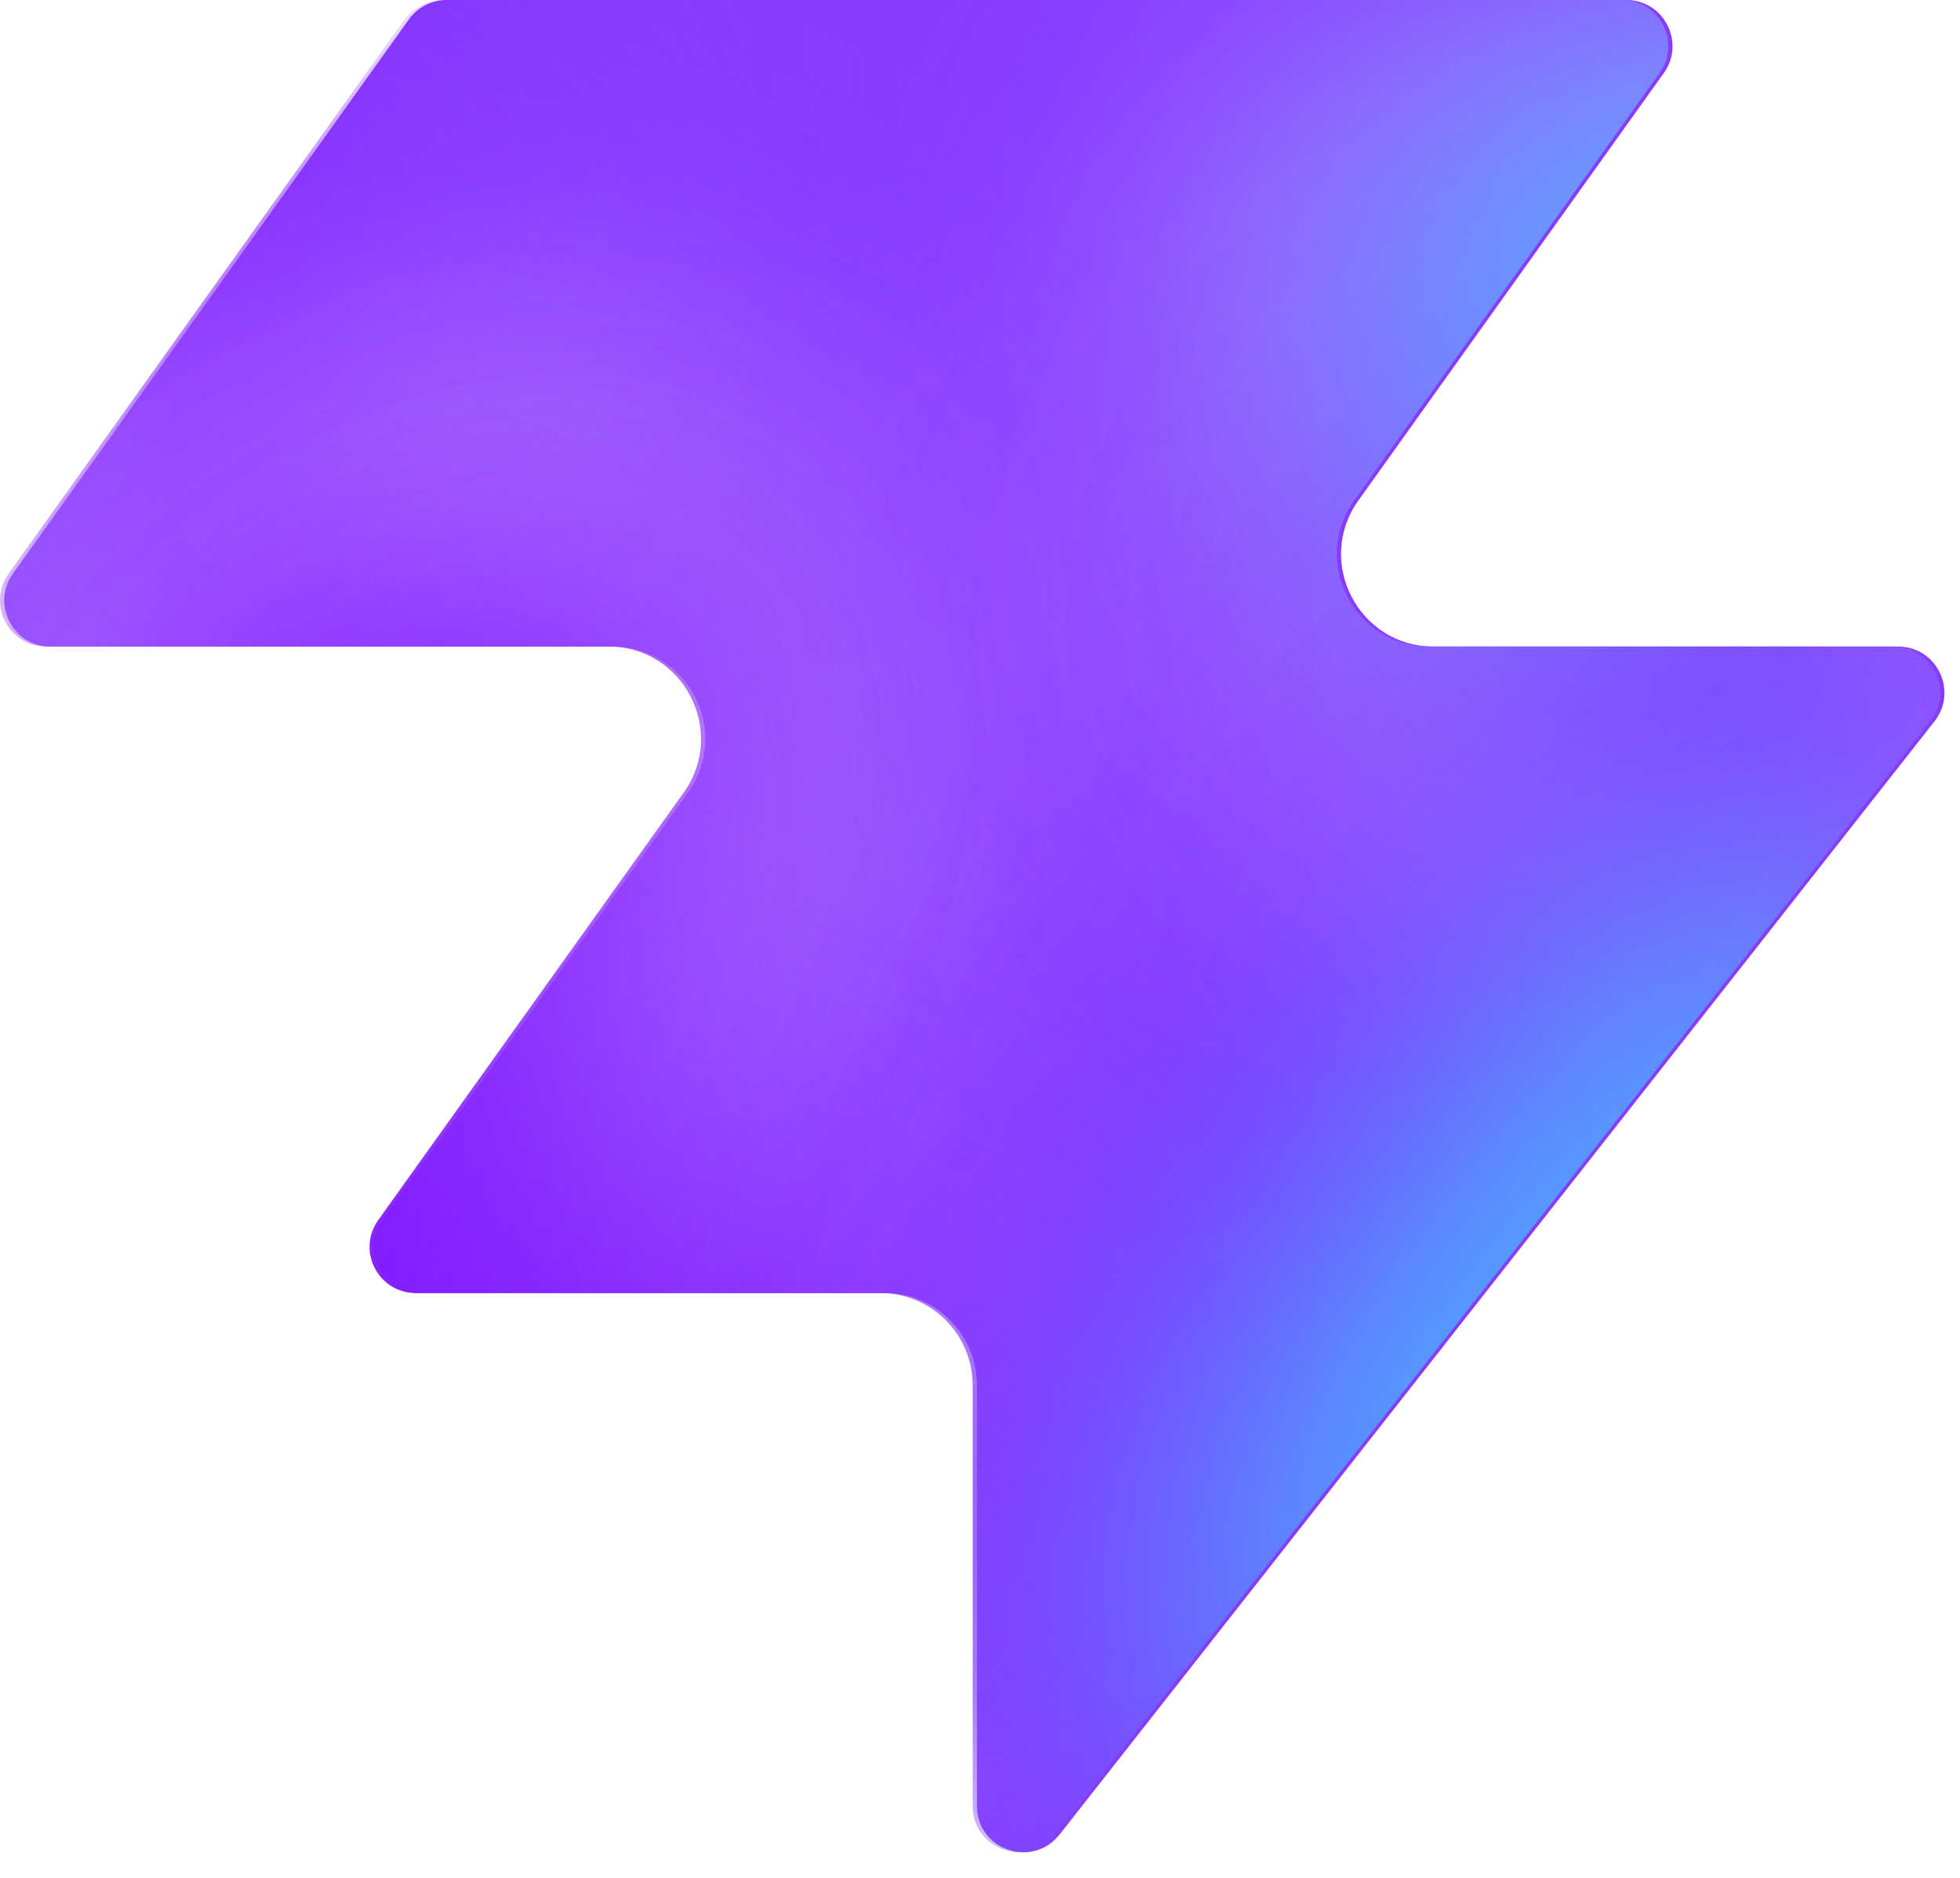
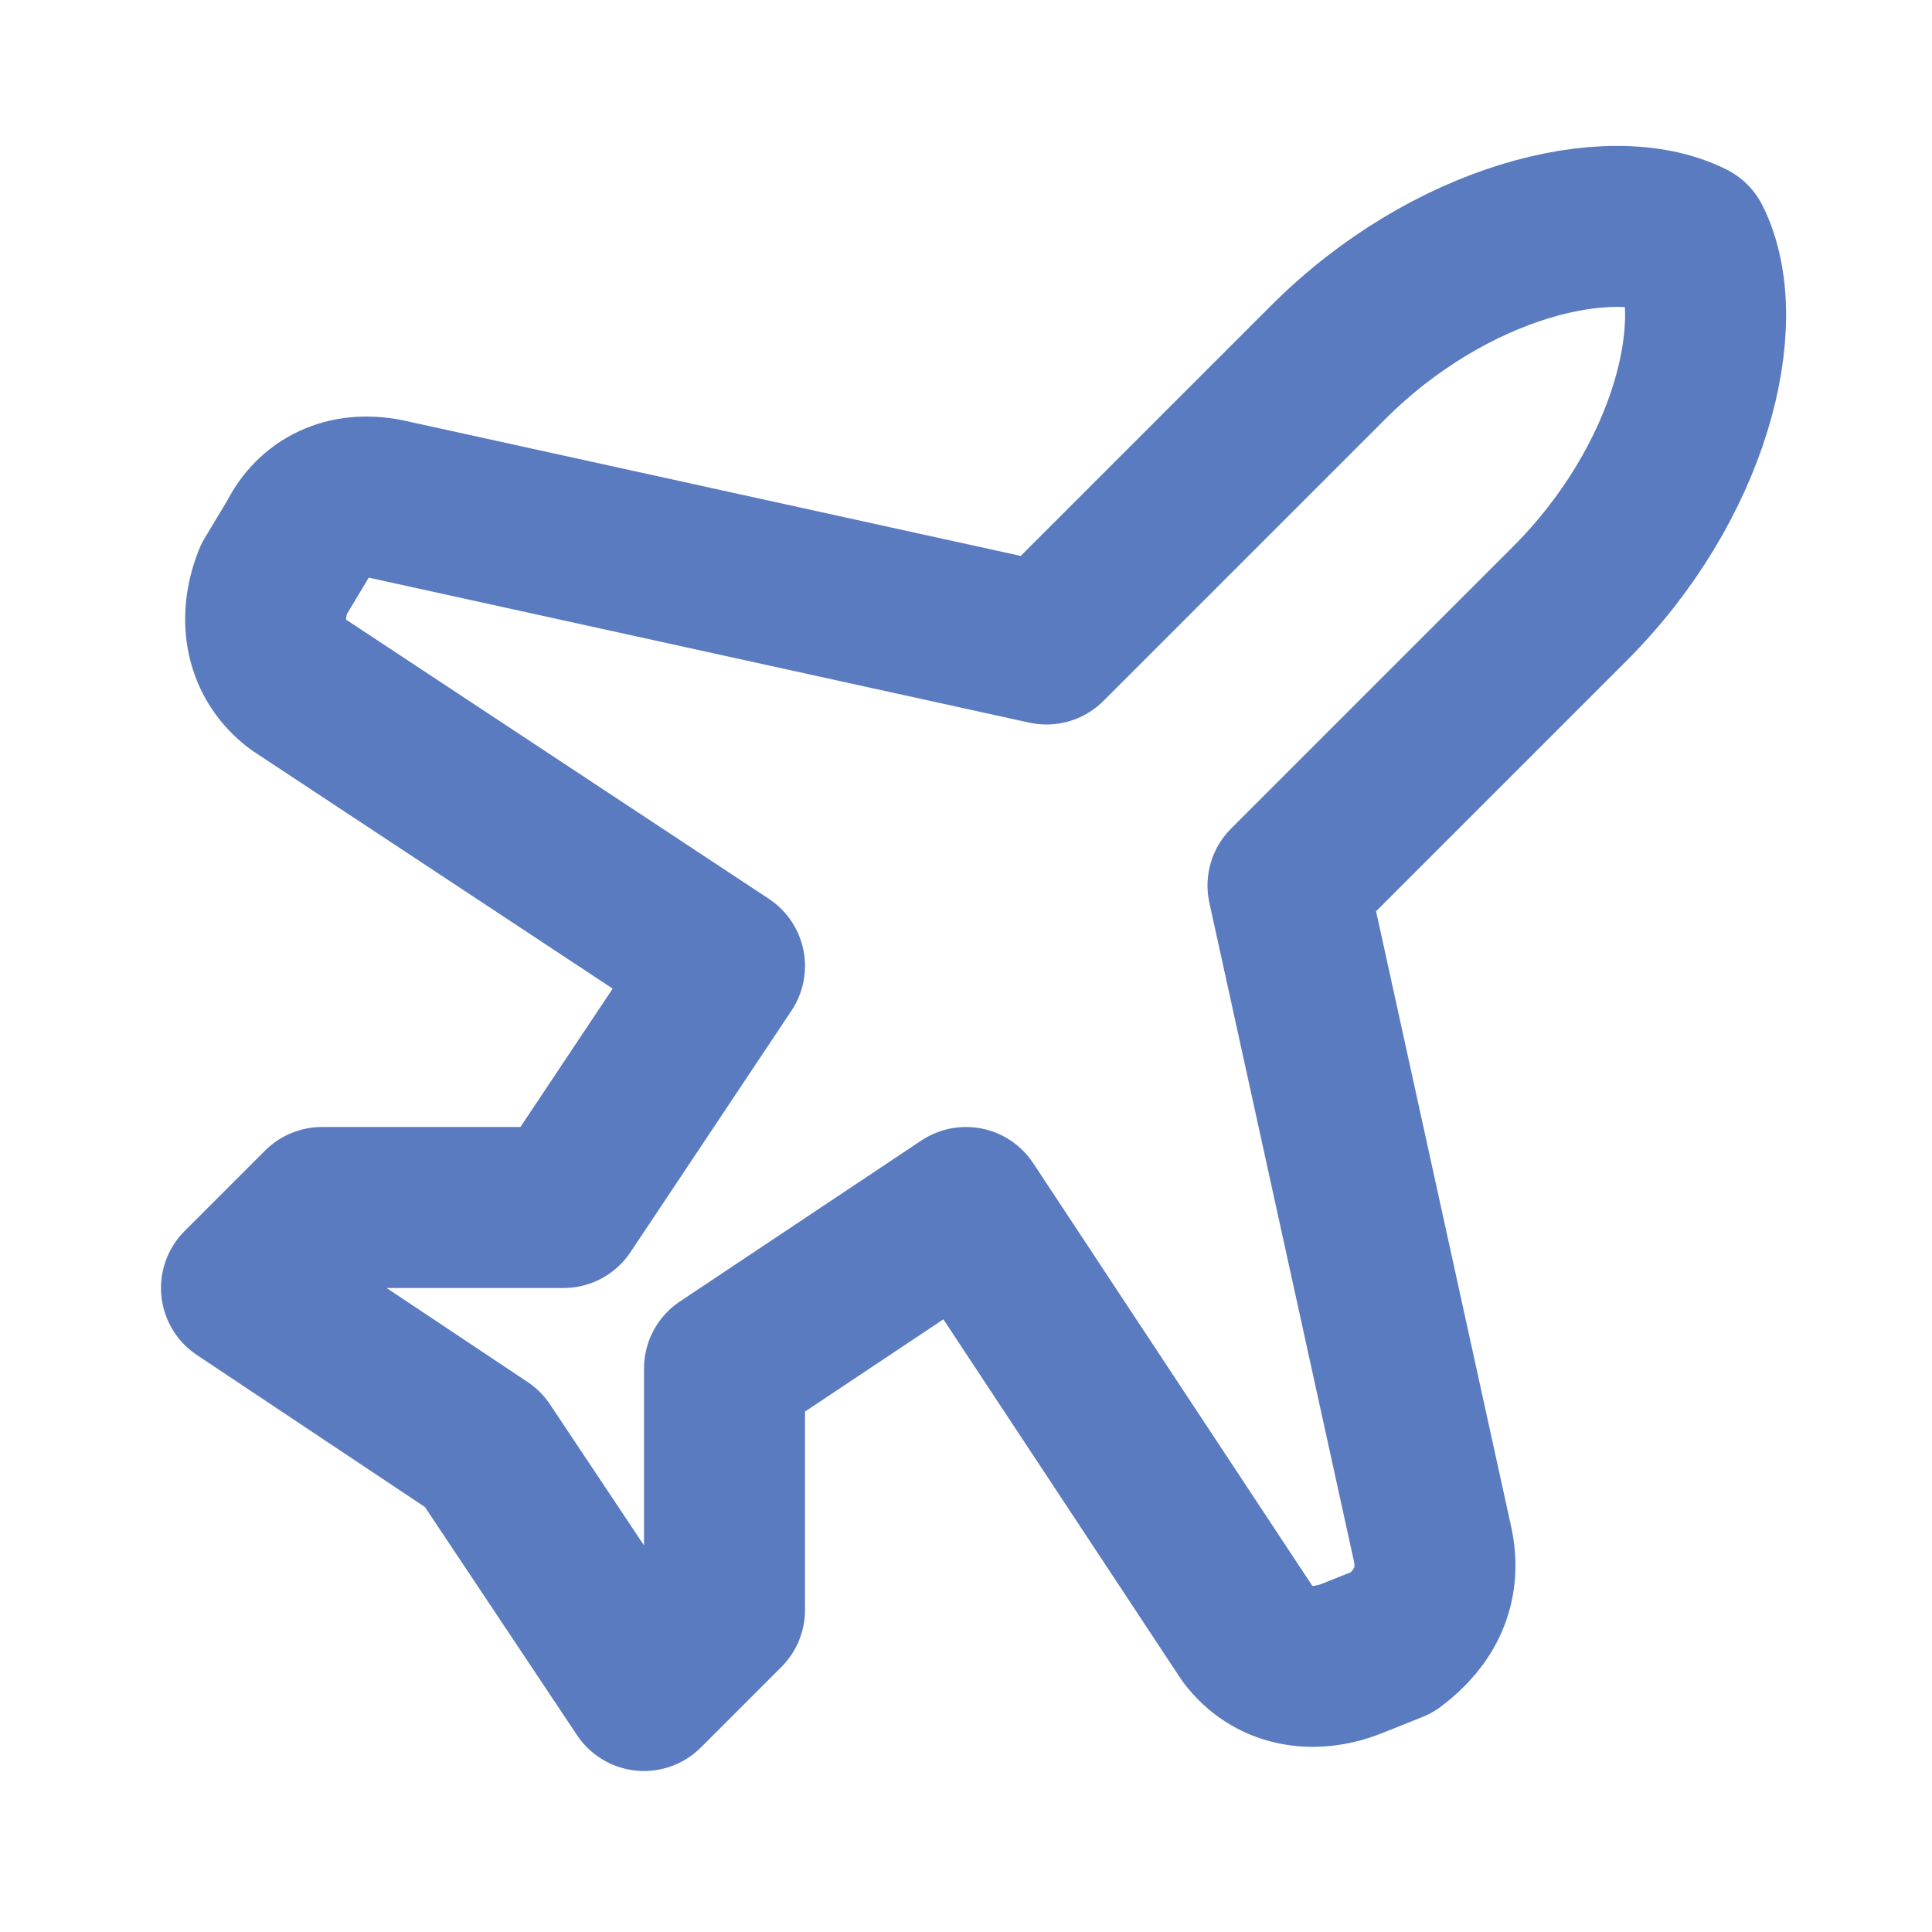
- <svg xmlns="http://www.w3.org/2000/svg" width="48" height="46" fill="none" viewBox="0 0 48 46">
-   <path fill="#863bff" d="M25.946 44.938c-.664.845-2.021.375-2.021-.698V33.937a2.26 2.26 0 0 0-2.262-2.262H10.287c-.92 0-1.456-1.04-.92-1.788l7.48-10.471c1.07-1.497 0-3.578-1.842-3.578H1.237c-.92 0-1.456-1.04-.92-1.788L10.013.474c.214-.297.556-.474.92-.474h28.894c.92 0 1.456 1.04.92 1.788l-7.48 10.471c-1.07 1.498 0 3.579 1.842 3.579h11.377c.943 0 1.473 1.088.89 1.83L25.947 44.94z" style="fill:#863bff;fill:color(display-p3 .525 .23 1);fill-opacity:1" />
-   <mask id="a" width="48" height="46" x="0" y="0" maskUnits="userSpaceOnUse" style="mask-type:alpha">
-     <path fill="#000" d="M25.842 44.938c-.664.844-2.021.375-2.021-.698V33.937a2.26 2.26 0 0 0-2.262-2.262H10.183c-.92 0-1.456-1.04-.92-1.788l7.48-10.471c1.07-1.498 0-3.579-1.842-3.579H1.133c-.92 0-1.456-1.04-.92-1.787L9.91.473c.214-.297.556-.474.92-.474h28.894c.92 0 1.456 1.04.92 1.788l-7.48 10.471c-1.07 1.498 0 3.578 1.842 3.578h11.377c.943 0 1.473 1.088.89 1.832L25.843 44.94z" style="fill:#000;fill-opacity:1" />
-   </mask>
-   <g mask="url(#a)">
-     <g filter="url(#b)">
-       <ellipse cx="5.508" cy="14.704" fill="#ede6ff" rx="5.508" ry="14.704" style="fill:#ede6ff;fill:color(display-p3 .927 .903 1);fill-opacity:1" transform="matrix(.00324 1 1 -.00324 -4.47 31.516)" />
-     </g>
-     <g filter="url(#c)">
-       <ellipse cx="10.399" cy="29.851" fill="#ede6ff" rx="10.399" ry="29.851" style="fill:#ede6ff;fill:color(display-p3 .927 .903 1);fill-opacity:1" transform="matrix(.00324 1 1 -.00324 -39.328 7.883)" />
-     </g>
-     <g filter="url(#d)">
-       <ellipse cx="5.508" cy="30.487" fill="#7e14ff" rx="5.508" ry="30.487" style="fill:#7e14ff;fill:color(display-p3 .492 .077 1);fill-opacity:1" transform="rotate(89.814 -25.913 -14.639)scale(1 -1)" />
-     </g>
-     <g filter="url(#e)">
-       <ellipse cx="5.508" cy="30.599" fill="#7e14ff" rx="5.508" ry="30.599" style="fill:#7e14ff;fill:color(display-p3 .492 .077 1);fill-opacity:1" transform="rotate(89.814 -32.644 -3.334)scale(1 -1)" />
-     </g>
-     <g filter="url(#f)">
-       <ellipse cx="5.508" cy="30.599" fill="#7e14ff" rx="5.508" ry="30.599" style="fill:#7e14ff;fill:color(display-p3 .492 .077 1);fill-opacity:1" transform="matrix(.00324 1 1 -.00324 -34.34 30.47)" />
-     </g>
-     <g filter="url(#g)">
-       <ellipse cx="14.072" cy="22.078" fill="#ede6ff" rx="14.072" ry="22.078" style="fill:#ede6ff;fill:color(display-p3 .927 .903 1);fill-opacity:1" transform="rotate(93.35 24.506 48.493)scale(-1 1)" />
-     </g>
-     <g filter="url(#h)">
-       <ellipse cx="3.47" cy="21.501" fill="#7e14ff" rx="3.47" ry="21.501" style="fill:#7e14ff;fill:color(display-p3 .492 .077 1);fill-opacity:1" transform="rotate(89.009 28.708 47.59)scale(-1 1)" />
-     </g>
-     <g filter="url(#i)">
-       <ellipse cx="3.47" cy="21.501" fill="#7e14ff" rx="3.47" ry="21.501" style="fill:#7e14ff;fill:color(display-p3 .492 .077 1);fill-opacity:1" transform="rotate(89.009 28.708 47.59)scale(-1 1)" />
-     </g>
-     <g filter="url(#j)">
-       <ellipse cx=".387" cy="8.972" fill="#7e14ff" rx="4.407" ry="29.108" style="fill:#7e14ff;fill:color(display-p3 .492 .077 1);fill-opacity:1" transform="rotate(39.51 .387 8.972)" />
-     </g>
-     <g filter="url(#k)">
-       <ellipse cx="47.523" cy="-6.092" fill="#7e14ff" rx="4.407" ry="29.108" style="fill:#7e14ff;fill:color(display-p3 .492 .077 1);fill-opacity:1" transform="rotate(37.892 47.523 -6.092)" />
-     </g>
-     <g filter="url(#l)">
-       <ellipse cx="41.412" cy="6.333" fill="#47bfff" rx="5.971" ry="9.665" style="fill:#47bfff;fill:color(display-p3 .28 .748 1);fill-opacity:1" transform="rotate(37.892 41.412 6.333)" />
-     </g>
-     <g filter="url(#m)">
-       <ellipse cx="-1.879" cy="38.332" fill="#7e14ff" rx="4.407" ry="29.108" style="fill:#7e14ff;fill:color(display-p3 .492 .077 1);fill-opacity:1" transform="rotate(37.892 -1.88 38.332)" />
-     </g>
-     <g filter="url(#n)">
-       <ellipse cx="-1.879" cy="38.332" fill="#7e14ff" rx="4.407" ry="29.108" style="fill:#7e14ff;fill:color(display-p3 .492 .077 1);fill-opacity:1" transform="rotate(37.892 -1.88 38.332)" />
-     </g>
-     <g filter="url(#o)">
-       <ellipse cx="35.651" cy="29.907" fill="#7e14ff" rx="4.407" ry="29.108" style="fill:#7e14ff;fill:color(display-p3 .492 .077 1);fill-opacity:1" transform="rotate(37.892 35.651 29.907)" />
-     </g>
-     <g filter="url(#p)">
-       <ellipse cx="38.418" cy="32.4" fill="#47bfff" rx="5.971" ry="15.297" style="fill:#47bfff;fill:color(display-p3 .28 .748 1);fill-opacity:1" transform="rotate(37.892 38.418 32.4)" />
-     </g>
-   </g>
-   <defs>
-     <filter id="b" width="60.045" height="41.654" x="-19.77" y="16.149" color-interpolation-filters="sRGB" filterUnits="userSpaceOnUse">
-       <feFlood flood-opacity="0" result="BackgroundImageFix" />
-       <feBlend in="SourceGraphic" in2="BackgroundImageFix" result="shape" />
-       <feGaussianBlur result="effect1_foregroundBlur_2002_17158" stdDeviation="7.659" />
-     </filter>
-     <filter id="c" width="90.34" height="51.437" x="-54.613" y="-7.533" color-interpolation-filters="sRGB" filterUnits="userSpaceOnUse">
-       <feFlood flood-opacity="0" result="BackgroundImageFix" />
-       <feBlend in="SourceGraphic" in2="BackgroundImageFix" result="shape" />
-       <feGaussianBlur result="effect1_foregroundBlur_2002_17158" stdDeviation="7.659" />
-     </filter>
-     <filter id="d" width="79.355" height="29.4" x="-49.64" y="2.03" color-interpolation-filters="sRGB" filterUnits="userSpaceOnUse">
-       <feFlood flood-opacity="0" result="BackgroundImageFix" />
-       <feBlend in="SourceGraphic" in2="BackgroundImageFix" result="shape" />
-       <feGaussianBlur result="effect1_foregroundBlur_2002_17158" stdDeviation="4.596" />
-     </filter>
-     <filter id="e" width="79.579" height="29.4" x="-45.045" y="20.029" color-interpolation-filters="sRGB" filterUnits="userSpaceOnUse">
-       <feFlood flood-opacity="0" result="BackgroundImageFix" />
-       <feBlend in="SourceGraphic" in2="BackgroundImageFix" result="shape" />
-       <feGaussianBlur result="effect1_foregroundBlur_2002_17158" stdDeviation="4.596" />
-     </filter>
-     <filter id="f" width="79.579" height="29.4" x="-43.513" y="21.178" color-interpolation-filters="sRGB" filterUnits="userSpaceOnUse">
-       <feFlood flood-opacity="0" result="BackgroundImageFix" />
-       <feBlend in="SourceGraphic" in2="BackgroundImageFix" result="shape" />
-       <feGaussianBlur result="effect1_foregroundBlur_2002_17158" stdDeviation="4.596" />
-     </filter>
-     <filter id="g" width="74.749" height="58.852" x="15.756" y="-17.901" color-interpolation-filters="sRGB" filterUnits="userSpaceOnUse">
-       <feFlood flood-opacity="0" result="BackgroundImageFix" />
-       <feBlend in="SourceGraphic" in2="BackgroundImageFix" result="shape" />
-       <feGaussianBlur result="effect1_foregroundBlur_2002_17158" stdDeviation="7.659" />
-     </filter>
-     <filter id="h" width="61.377" height="25.362" x="23.548" y="2.284" color-interpolation-filters="sRGB" filterUnits="userSpaceOnUse">
-       <feFlood flood-opacity="0" result="BackgroundImageFix" />
-       <feBlend in="SourceGraphic" in2="BackgroundImageFix" result="shape" />
-       <feGaussianBlur result="effect1_foregroundBlur_2002_17158" stdDeviation="4.596" />
-     </filter>
-     <filter id="i" width="61.377" height="25.362" x="23.548" y="2.284" color-interpolation-filters="sRGB" filterUnits="userSpaceOnUse">
-       <feFlood flood-opacity="0" result="BackgroundImageFix" />
-       <feBlend in="SourceGraphic" in2="BackgroundImageFix" result="shape" />
-       <feGaussianBlur result="effect1_foregroundBlur_2002_17158" stdDeviation="4.596" />
-     </filter>
-     <filter id="j" width="56.045" height="63.649" x="-27.636" y="-22.853" color-interpolation-filters="sRGB" filterUnits="userSpaceOnUse">
-       <feFlood flood-opacity="0" result="BackgroundImageFix" />
-       <feBlend in="SourceGraphic" in2="BackgroundImageFix" result="shape" />
-       <feGaussianBlur result="effect1_foregroundBlur_2002_17158" stdDeviation="4.596" />
-     </filter>
-     <filter id="k" width="54.814" height="64.646" x="20.116" y="-38.415" color-interpolation-filters="sRGB" filterUnits="userSpaceOnUse">
-       <feFlood flood-opacity="0" result="BackgroundImageFix" />
-       <feBlend in="SourceGraphic" in2="BackgroundImageFix" result="shape" />
-       <feGaussianBlur result="effect1_foregroundBlur_2002_17158" stdDeviation="4.596" />
-     </filter>
-     <filter id="l" width="33.541" height="35.313" x="24.641" y="-11.323" color-interpolation-filters="sRGB" filterUnits="userSpaceOnUse">
-       <feFlood flood-opacity="0" result="BackgroundImageFix" />
-       <feBlend in="SourceGraphic" in2="BackgroundImageFix" result="shape" />
-       <feGaussianBlur result="effect1_foregroundBlur_2002_17158" stdDeviation="4.596" />
-     </filter>
-     <filter id="m" width="54.814" height="64.646" x="-29.286" y="6.009" color-interpolation-filters="sRGB" filterUnits="userSpaceOnUse">
-       <feFlood flood-opacity="0" result="BackgroundImageFix" />
-       <feBlend in="SourceGraphic" in2="BackgroundImageFix" result="shape" />
-       <feGaussianBlur result="effect1_foregroundBlur_2002_17158" stdDeviation="4.596" />
-     </filter>
-     <filter id="n" width="54.814" height="64.646" x="-29.286" y="6.009" color-interpolation-filters="sRGB" filterUnits="userSpaceOnUse">
-       <feFlood flood-opacity="0" result="BackgroundImageFix" />
-       <feBlend in="SourceGraphic" in2="BackgroundImageFix" result="shape" />
-       <feGaussianBlur result="effect1_foregroundBlur_2002_17158" stdDeviation="4.596" />
-     </filter>
-     <filter id="o" width="54.814" height="64.646" x="8.244" y="-2.416" color-interpolation-filters="sRGB" filterUnits="userSpaceOnUse">
-       <feFlood flood-opacity="0" result="BackgroundImageFix" />
-       <feBlend in="SourceGraphic" in2="BackgroundImageFix" result="shape" />
-       <feGaussianBlur result="effect1_foregroundBlur_2002_17158" stdDeviation="4.596" />
-     </filter>
-     <filter id="p" width="39.409" height="43.623" x="18.713" y="10.588" color-interpolation-filters="sRGB" filterUnits="userSpaceOnUse">
-       <feFlood flood-opacity="0" result="BackgroundImageFix" />
-       <feBlend in="SourceGraphic" in2="BackgroundImageFix" result="shape" />
-       <feGaussianBlur result="effect1_foregroundBlur_2002_17158" stdDeviation="4.596" />
-     </filter>
-   </defs>
+ <svg xmlns="http://www.w3.org/2000/svg" width="24" height="24" viewBox="0 0 24 24" fill="none" stroke="#5a7bbf" stroke-width="2" stroke-linecap="round" stroke-linejoin="round" class="lucide lucide-plane-icon lucide-plane">
+   <path d="M17.8 19.2 16 11l3.5-3.5C21 6 21.5 4 21 3c-1-.5-3 0-4.5 1.5L13 8 4.8 6.2c-.5-.1-.9.1-1.1.5l-.3.5c-.2.5-.1 1 .3 1.3L9 12l-2 3H4l-1 1 3 2 2 3 1-1v-3l3-2 3.5 5.3c.3.4.8.5 1.3.3l.5-.2c.4-.3.6-.7.5-1.2z" />
</svg>
